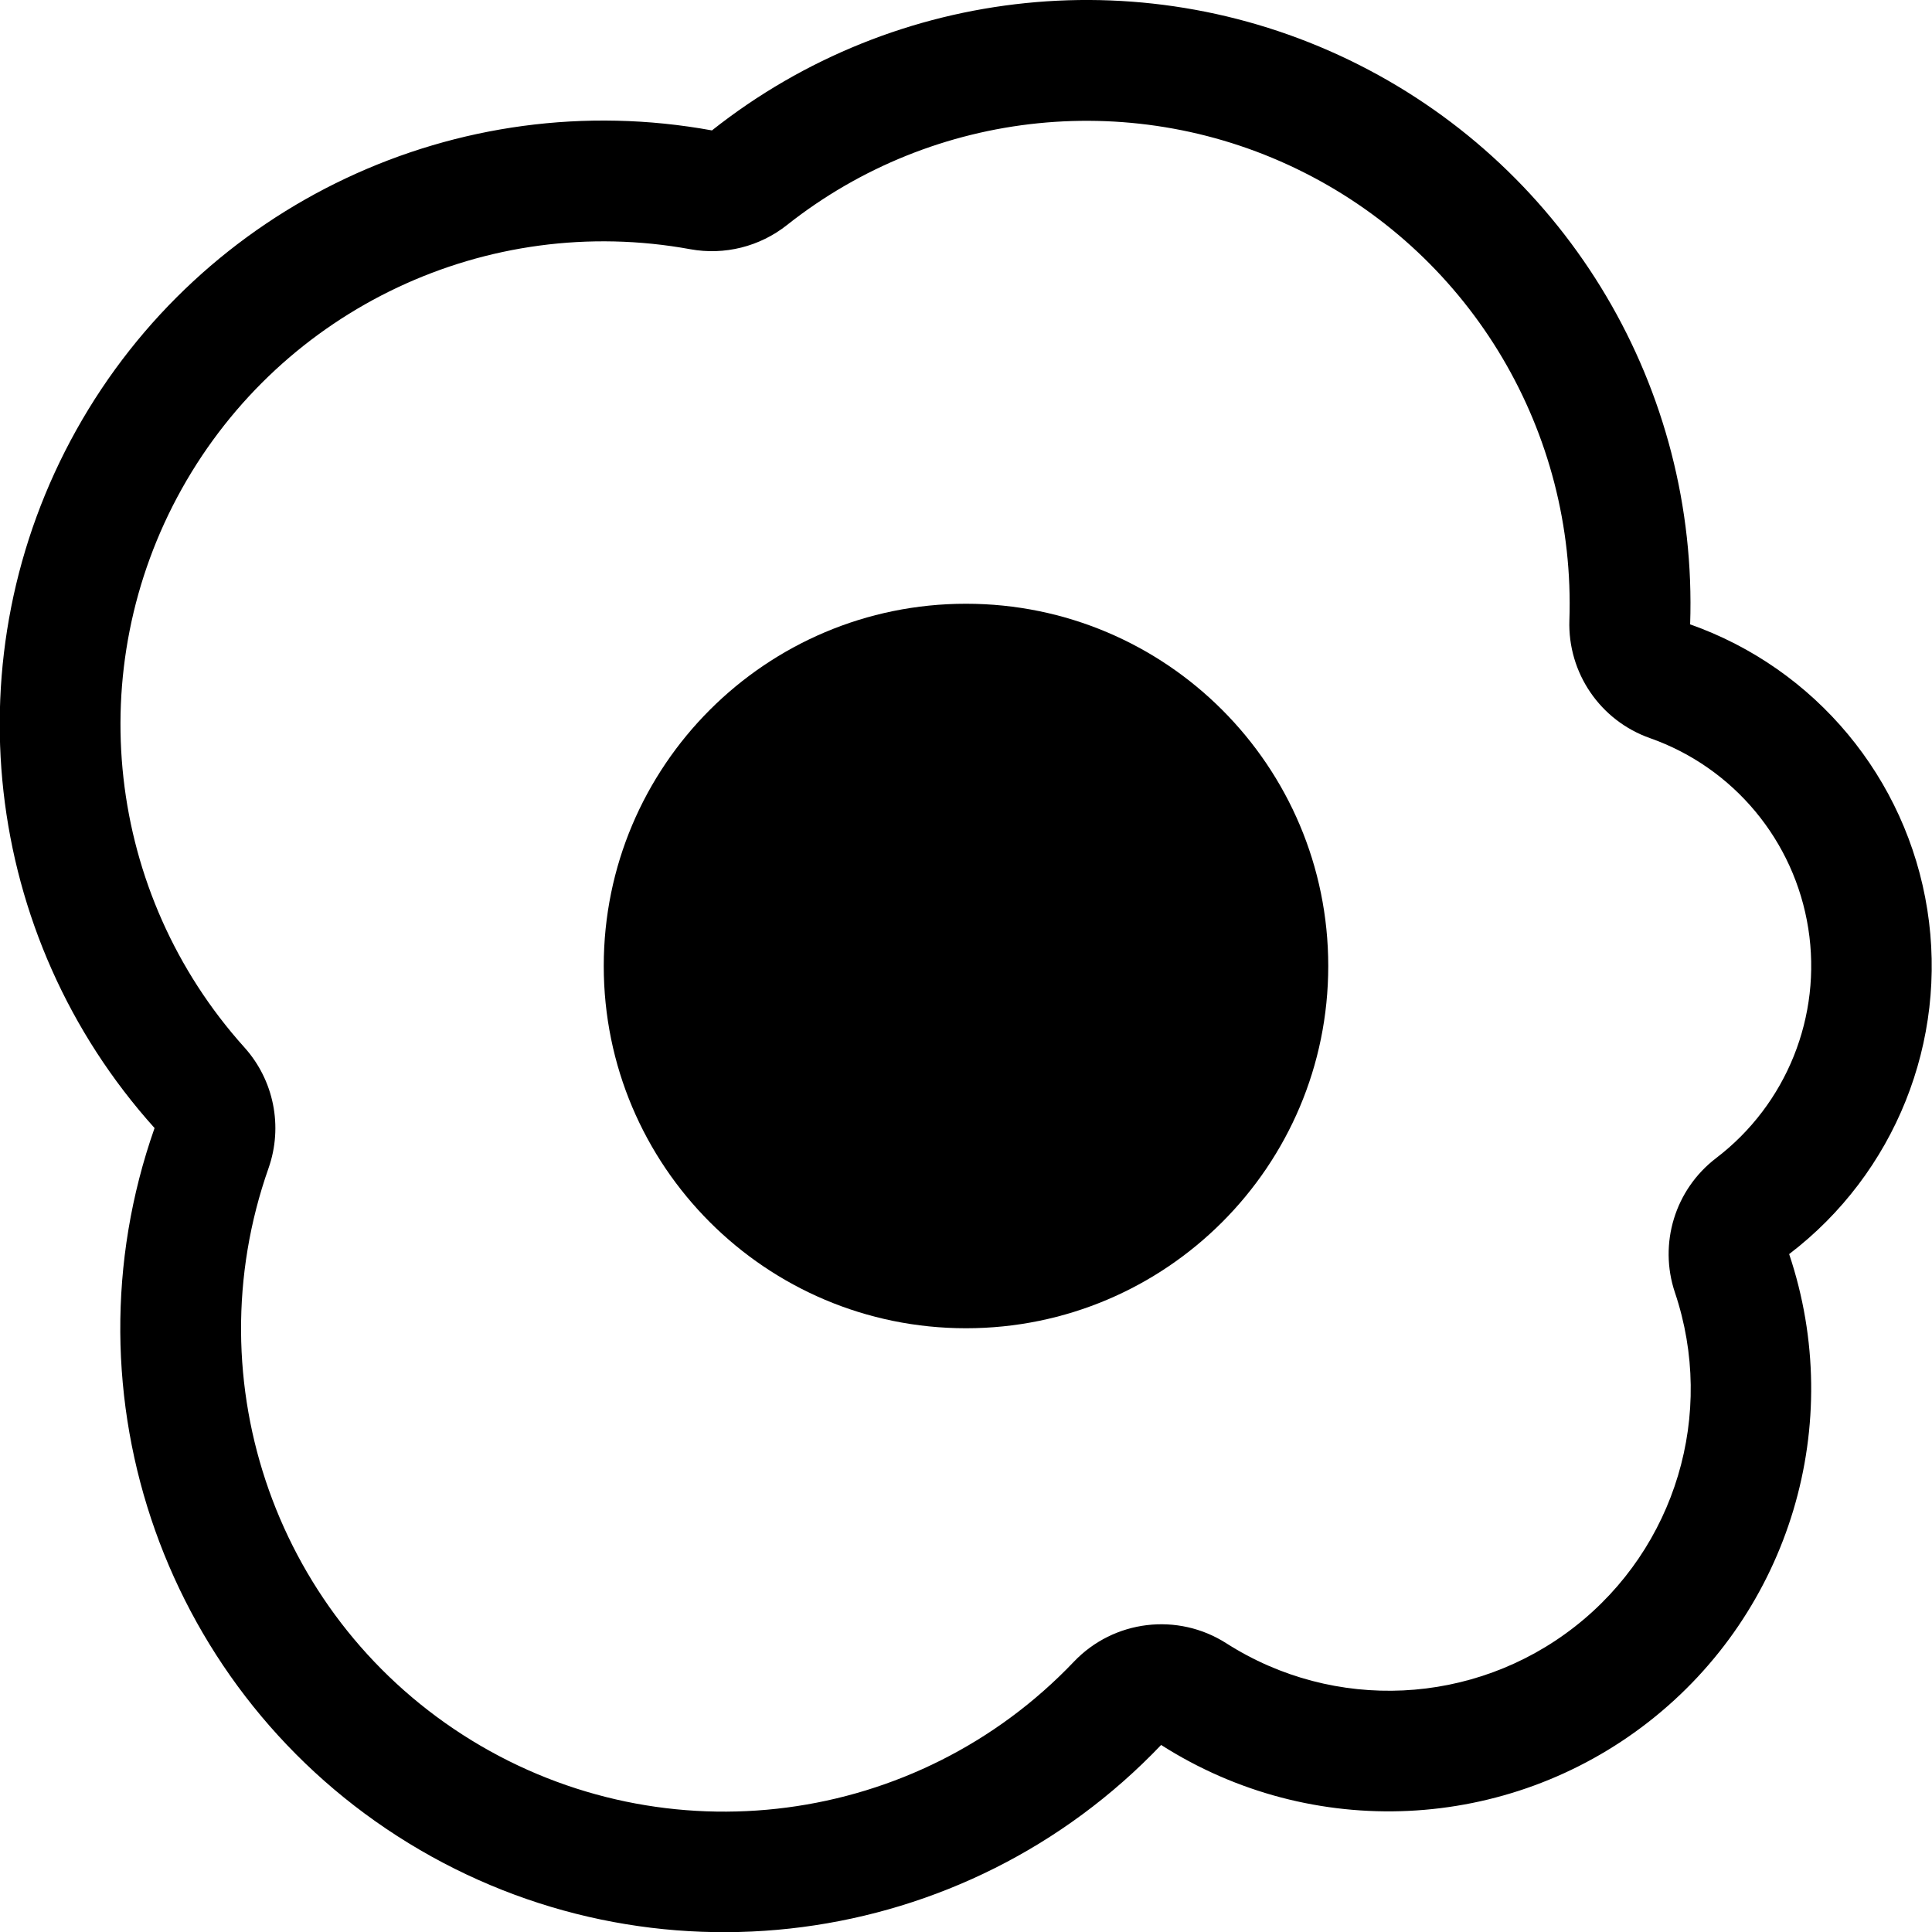
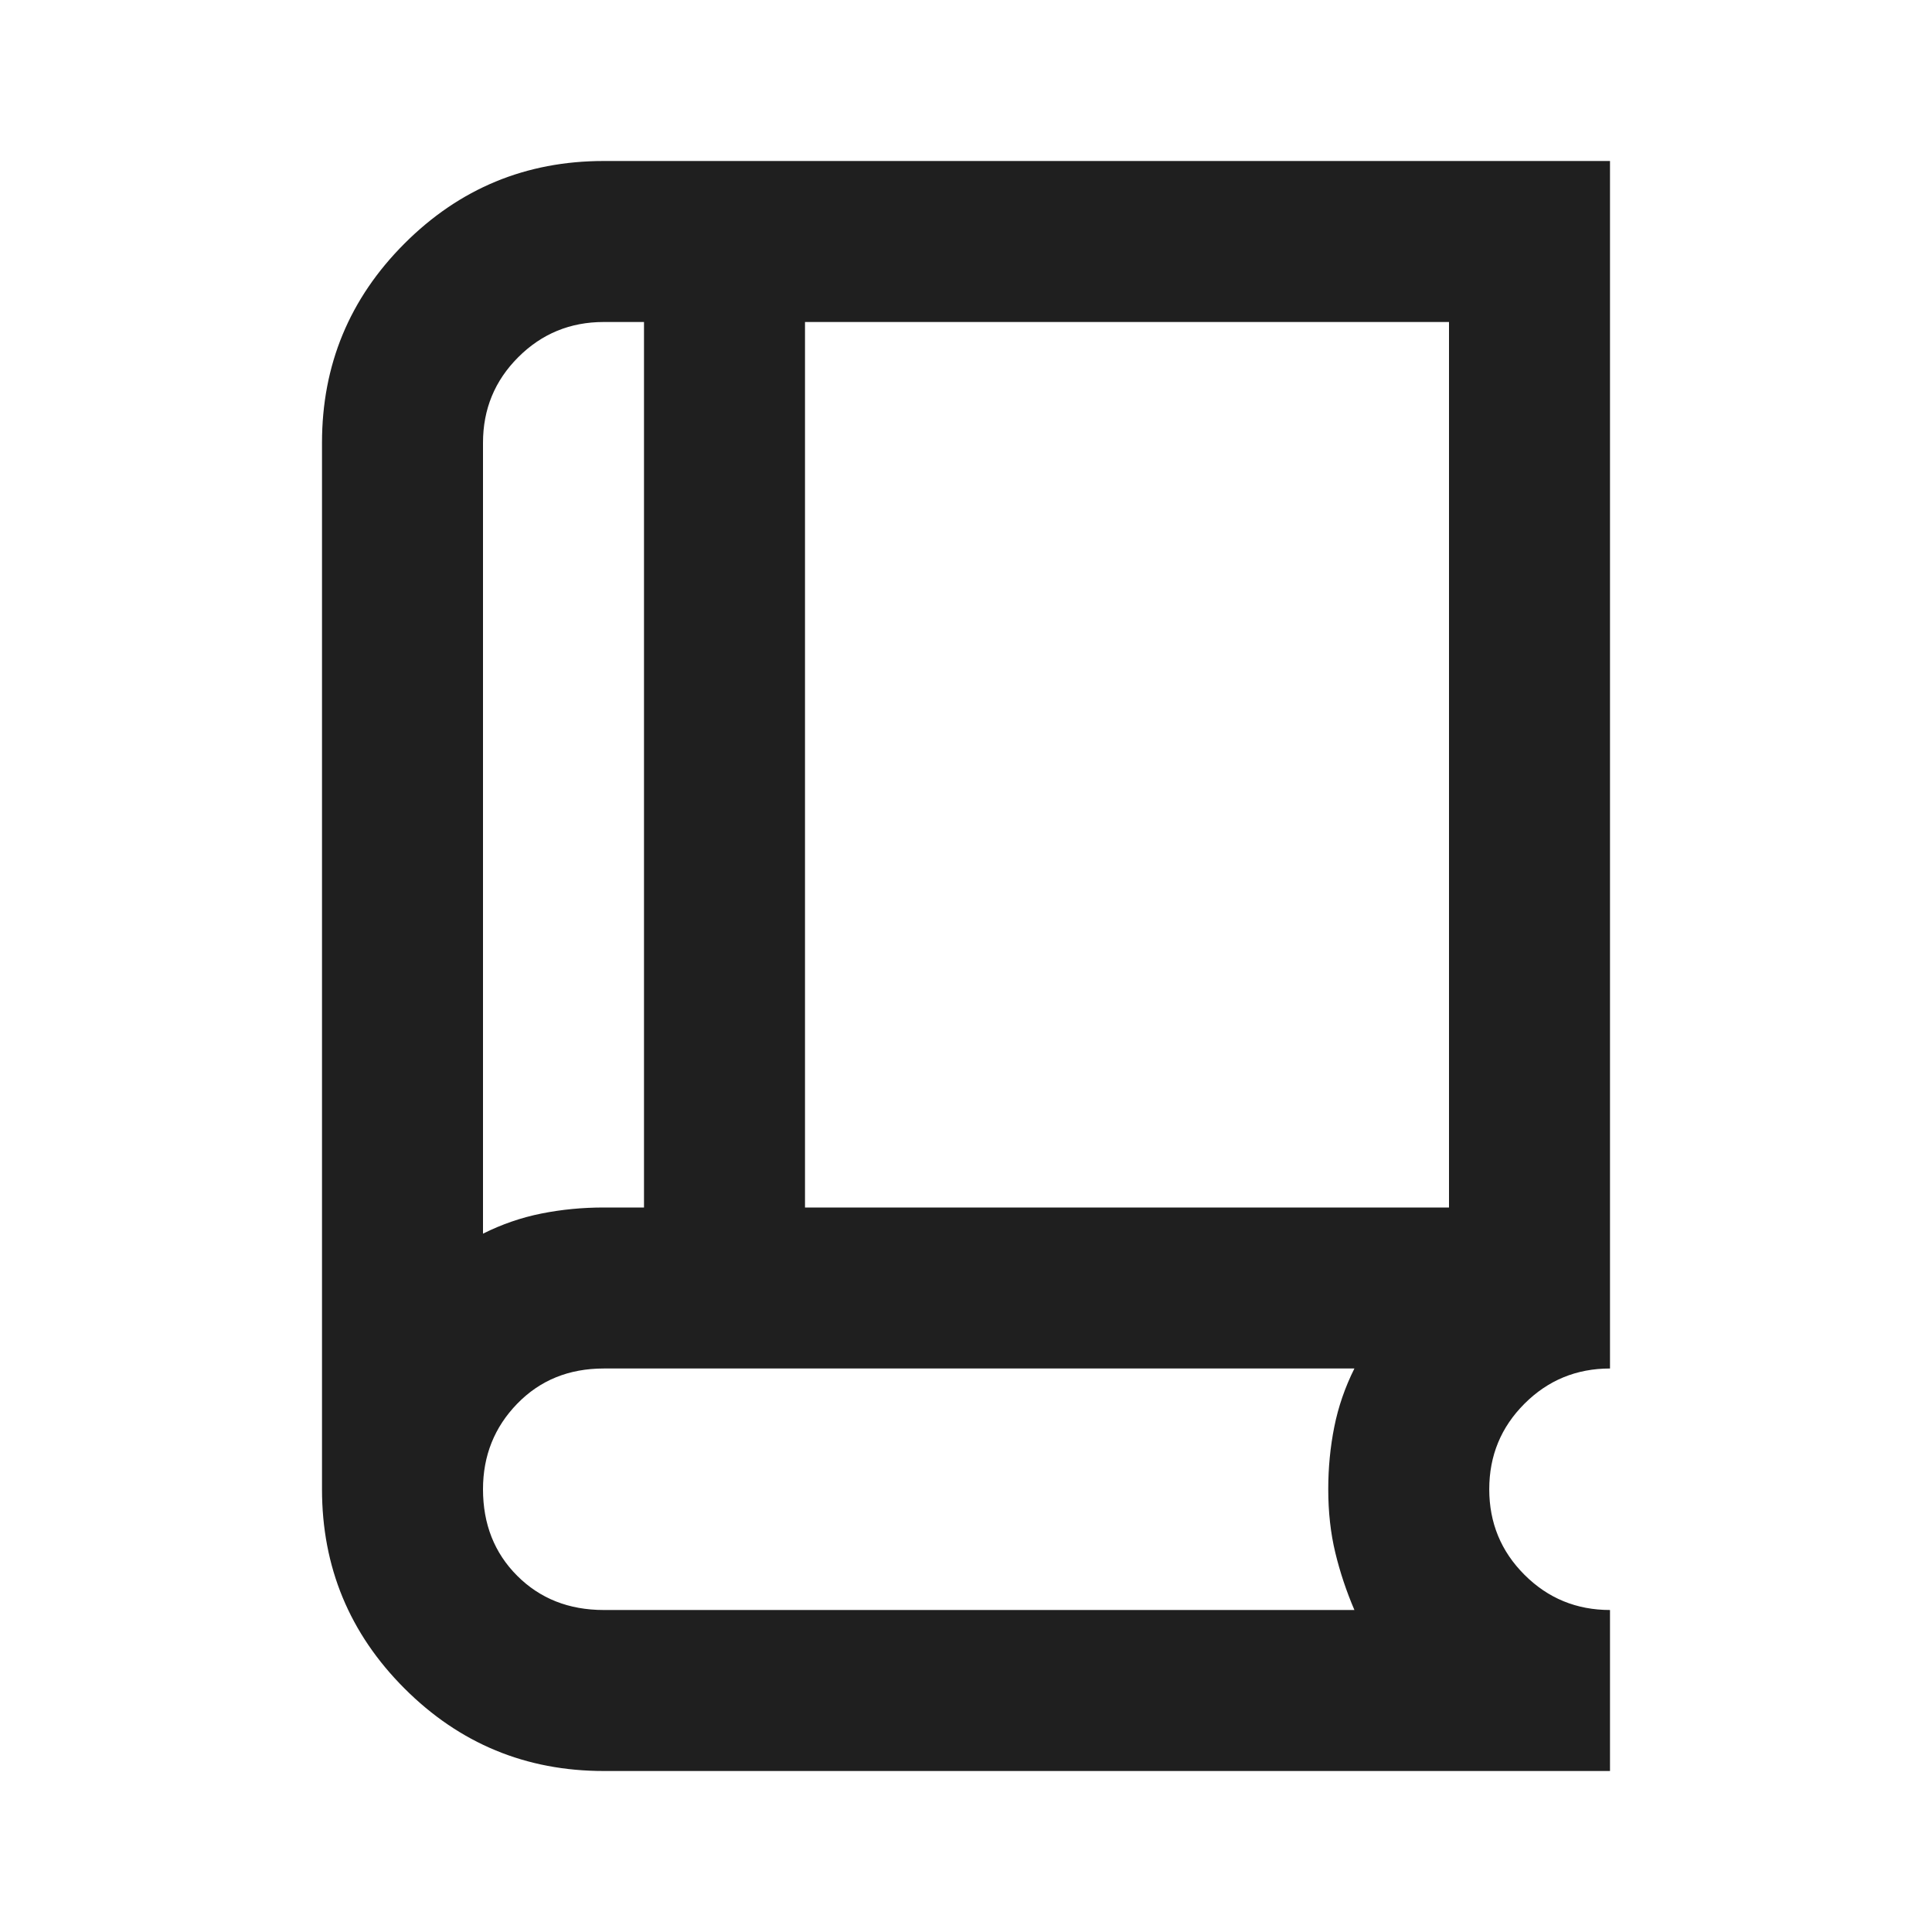
- <svg xmlns="http://www.w3.org/2000/svg" width="16" height="16" fill="currentColor" class="animate-spin bi bi-egg-fried" viewBox="0 0 16 16">
-   <style>.animate-spin { animation: spin 1s linear infinite; } @keyframes spin {to { transform: rotate(360deg);} }
- </style>
-   <path d="M8 11a3 3 0 1 0 0-6 3 3 0 0 0 0 6z" />
-   <path d="M13.997 5.17a5 5 0 0 0-8.101-4.09A5 5 0 0 0 1.28 9.342a5 5 0 0 0 8.336 5.109 3.5 3.5 0 0 0 5.201-4.065 3.001 3.001 0 0 0-.822-5.216zm-1-.034a1 1 0 0 0 .668.977 2.001 2.001 0 0 1 .547 3.478 1 1 0 0 0-.341 1.113 2.5 2.5 0 0 1-3.715 2.905 1 1 0 0 0-1.262.152 4 4 0 0 1-6.67-4.087 1 1 0 0 0-.2-1 4 4 0 0 1 3.693-6.61 1 1 0 0 0 .8-.2 4 4 0 0 1 6.48 3.273z" />
+ <svg xmlns="http://www.w3.org/2000/svg" height="24px" viewBox="0 -960 960 960" width="24px" fill="#1f1f1f">
+   <path d="M300-80q-58 0-99-41t-41-99v-520q0-58 41-99t99-41h500v600q-25 0-42.5 17.5T740-220q0 25 17.5 42.5T800-160v80H300Zm-60-267q14-7 29-10t31-3h20v-440h-20q-25 0-42.5 17.5T240-740v393Zm160-13h320v-440H400v440Zm-160 13v-453 453Zm60 187h373q-6-14-9.5-28.5T660-220q0-16 3-31t10-29H300q-26 0-43 17.5T240-220q0 26 17 43t43 17Z" />
</svg>
